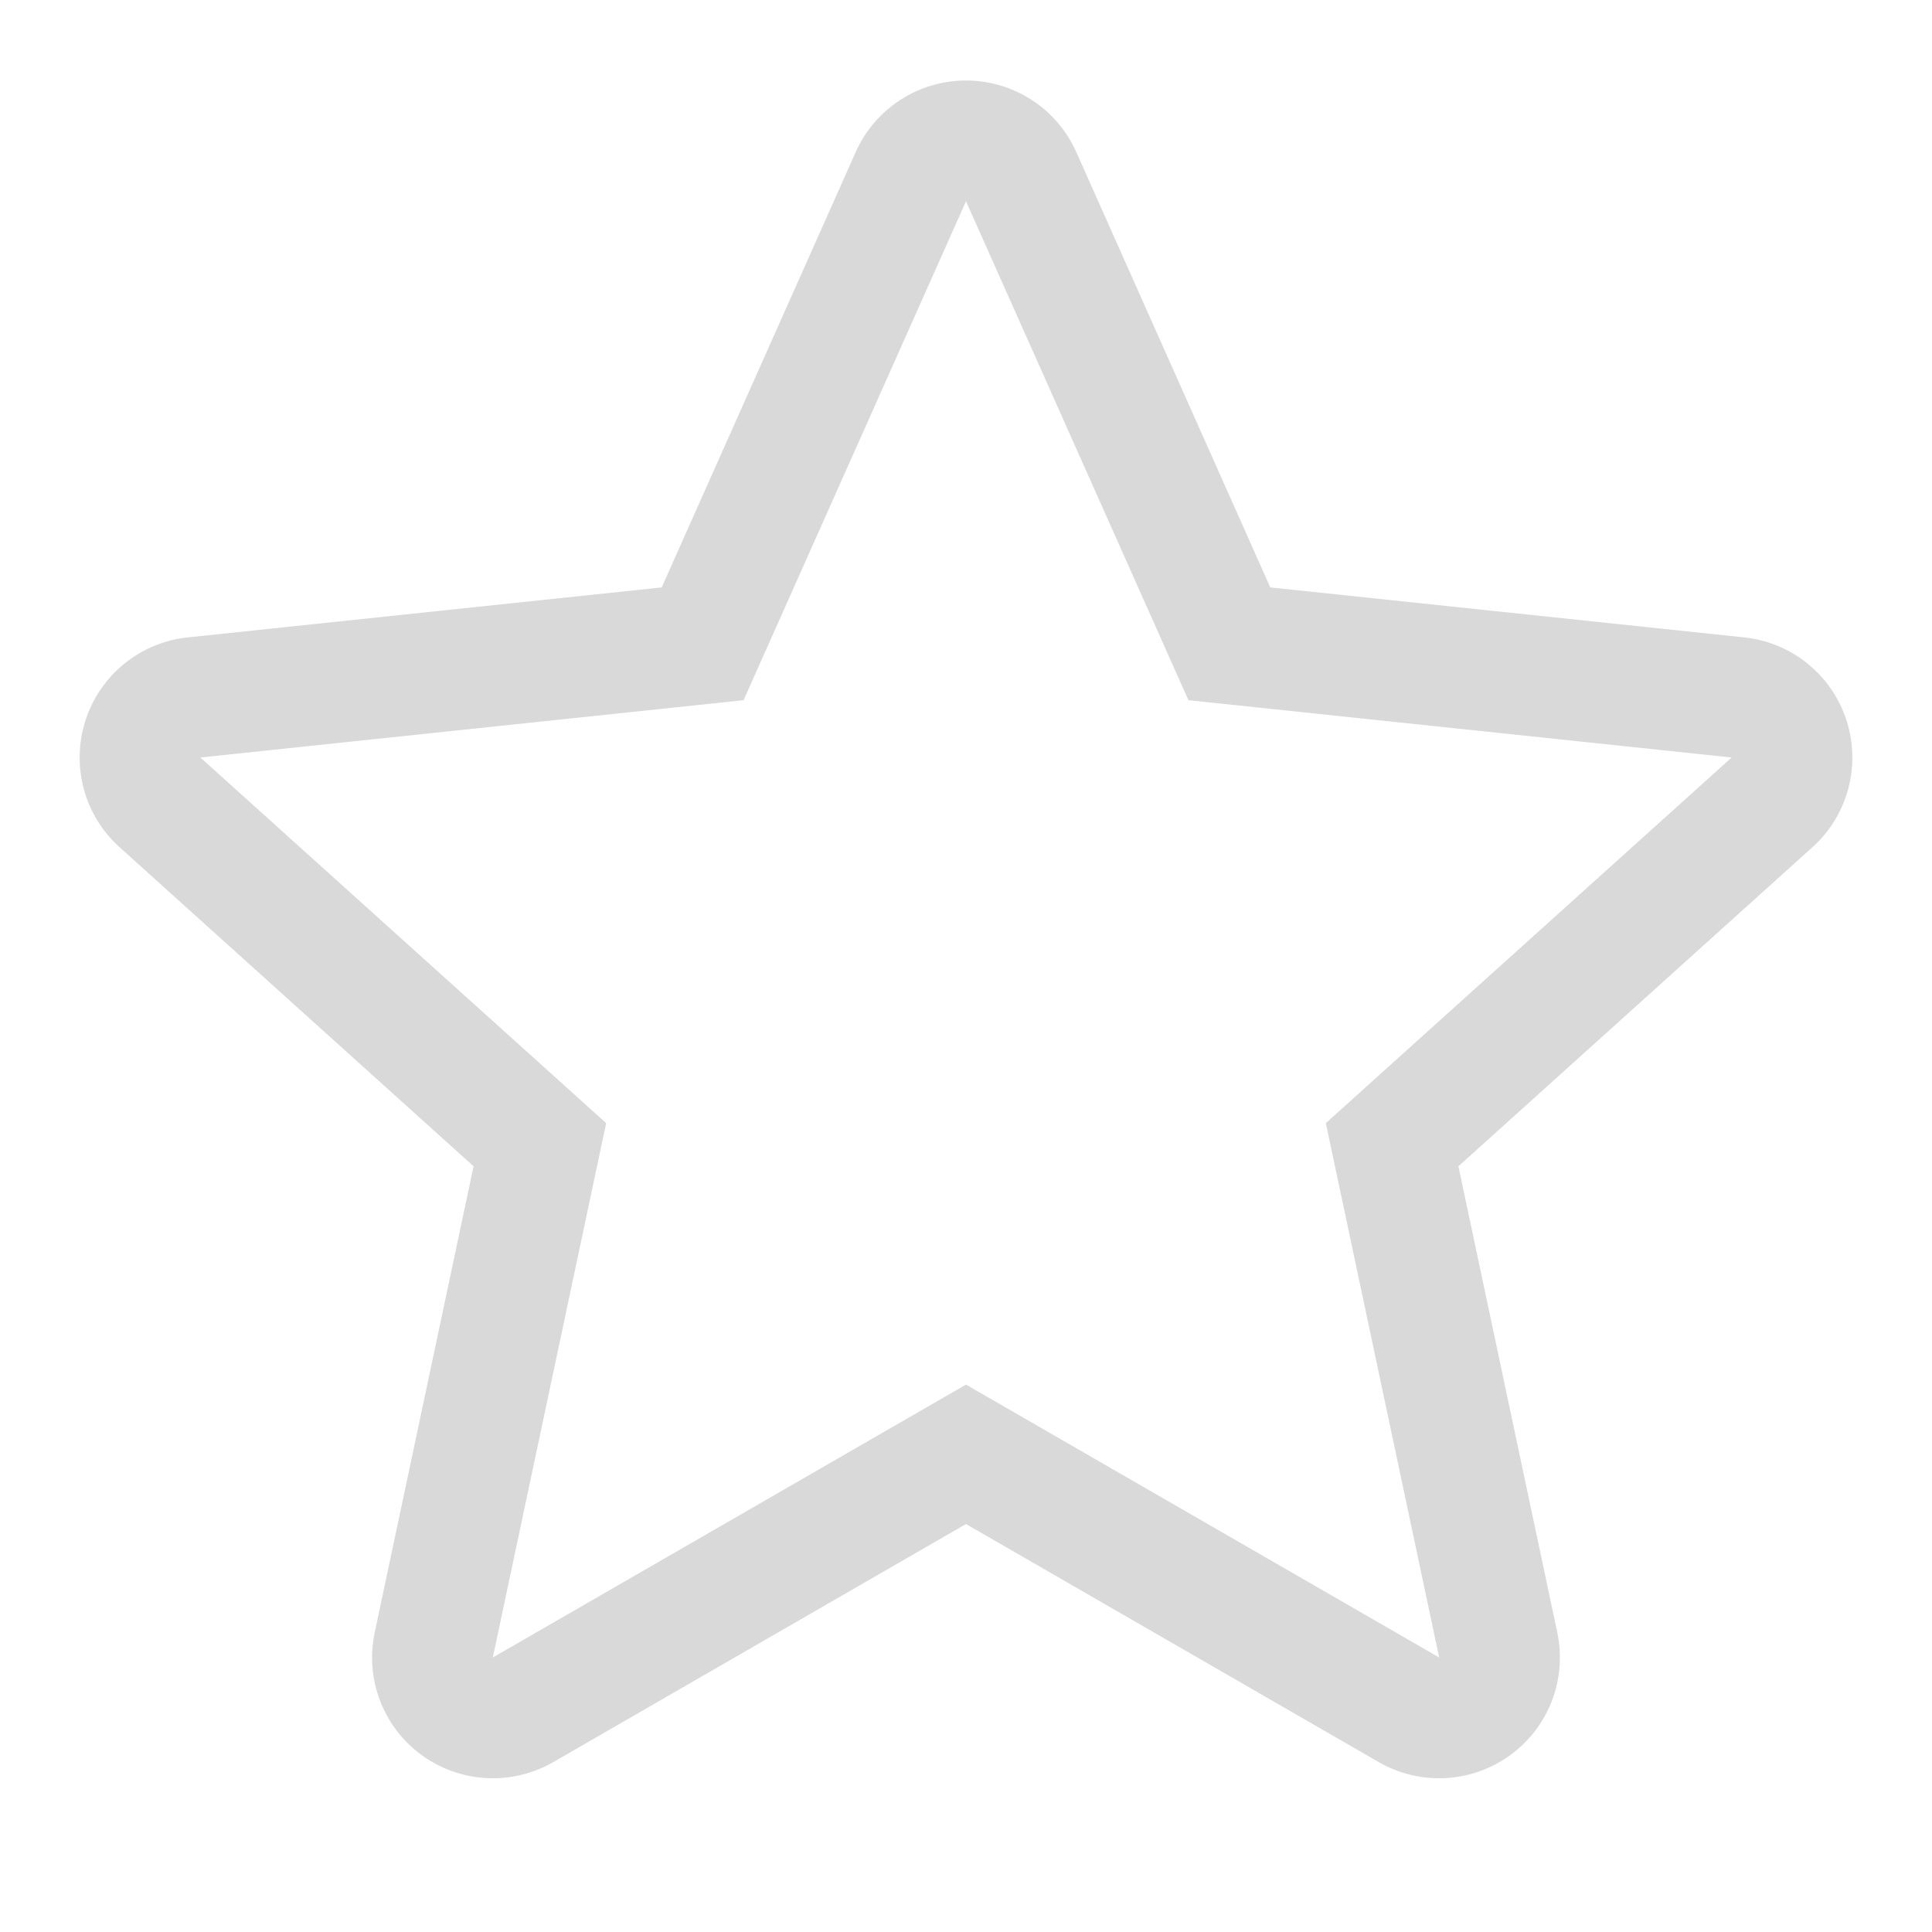
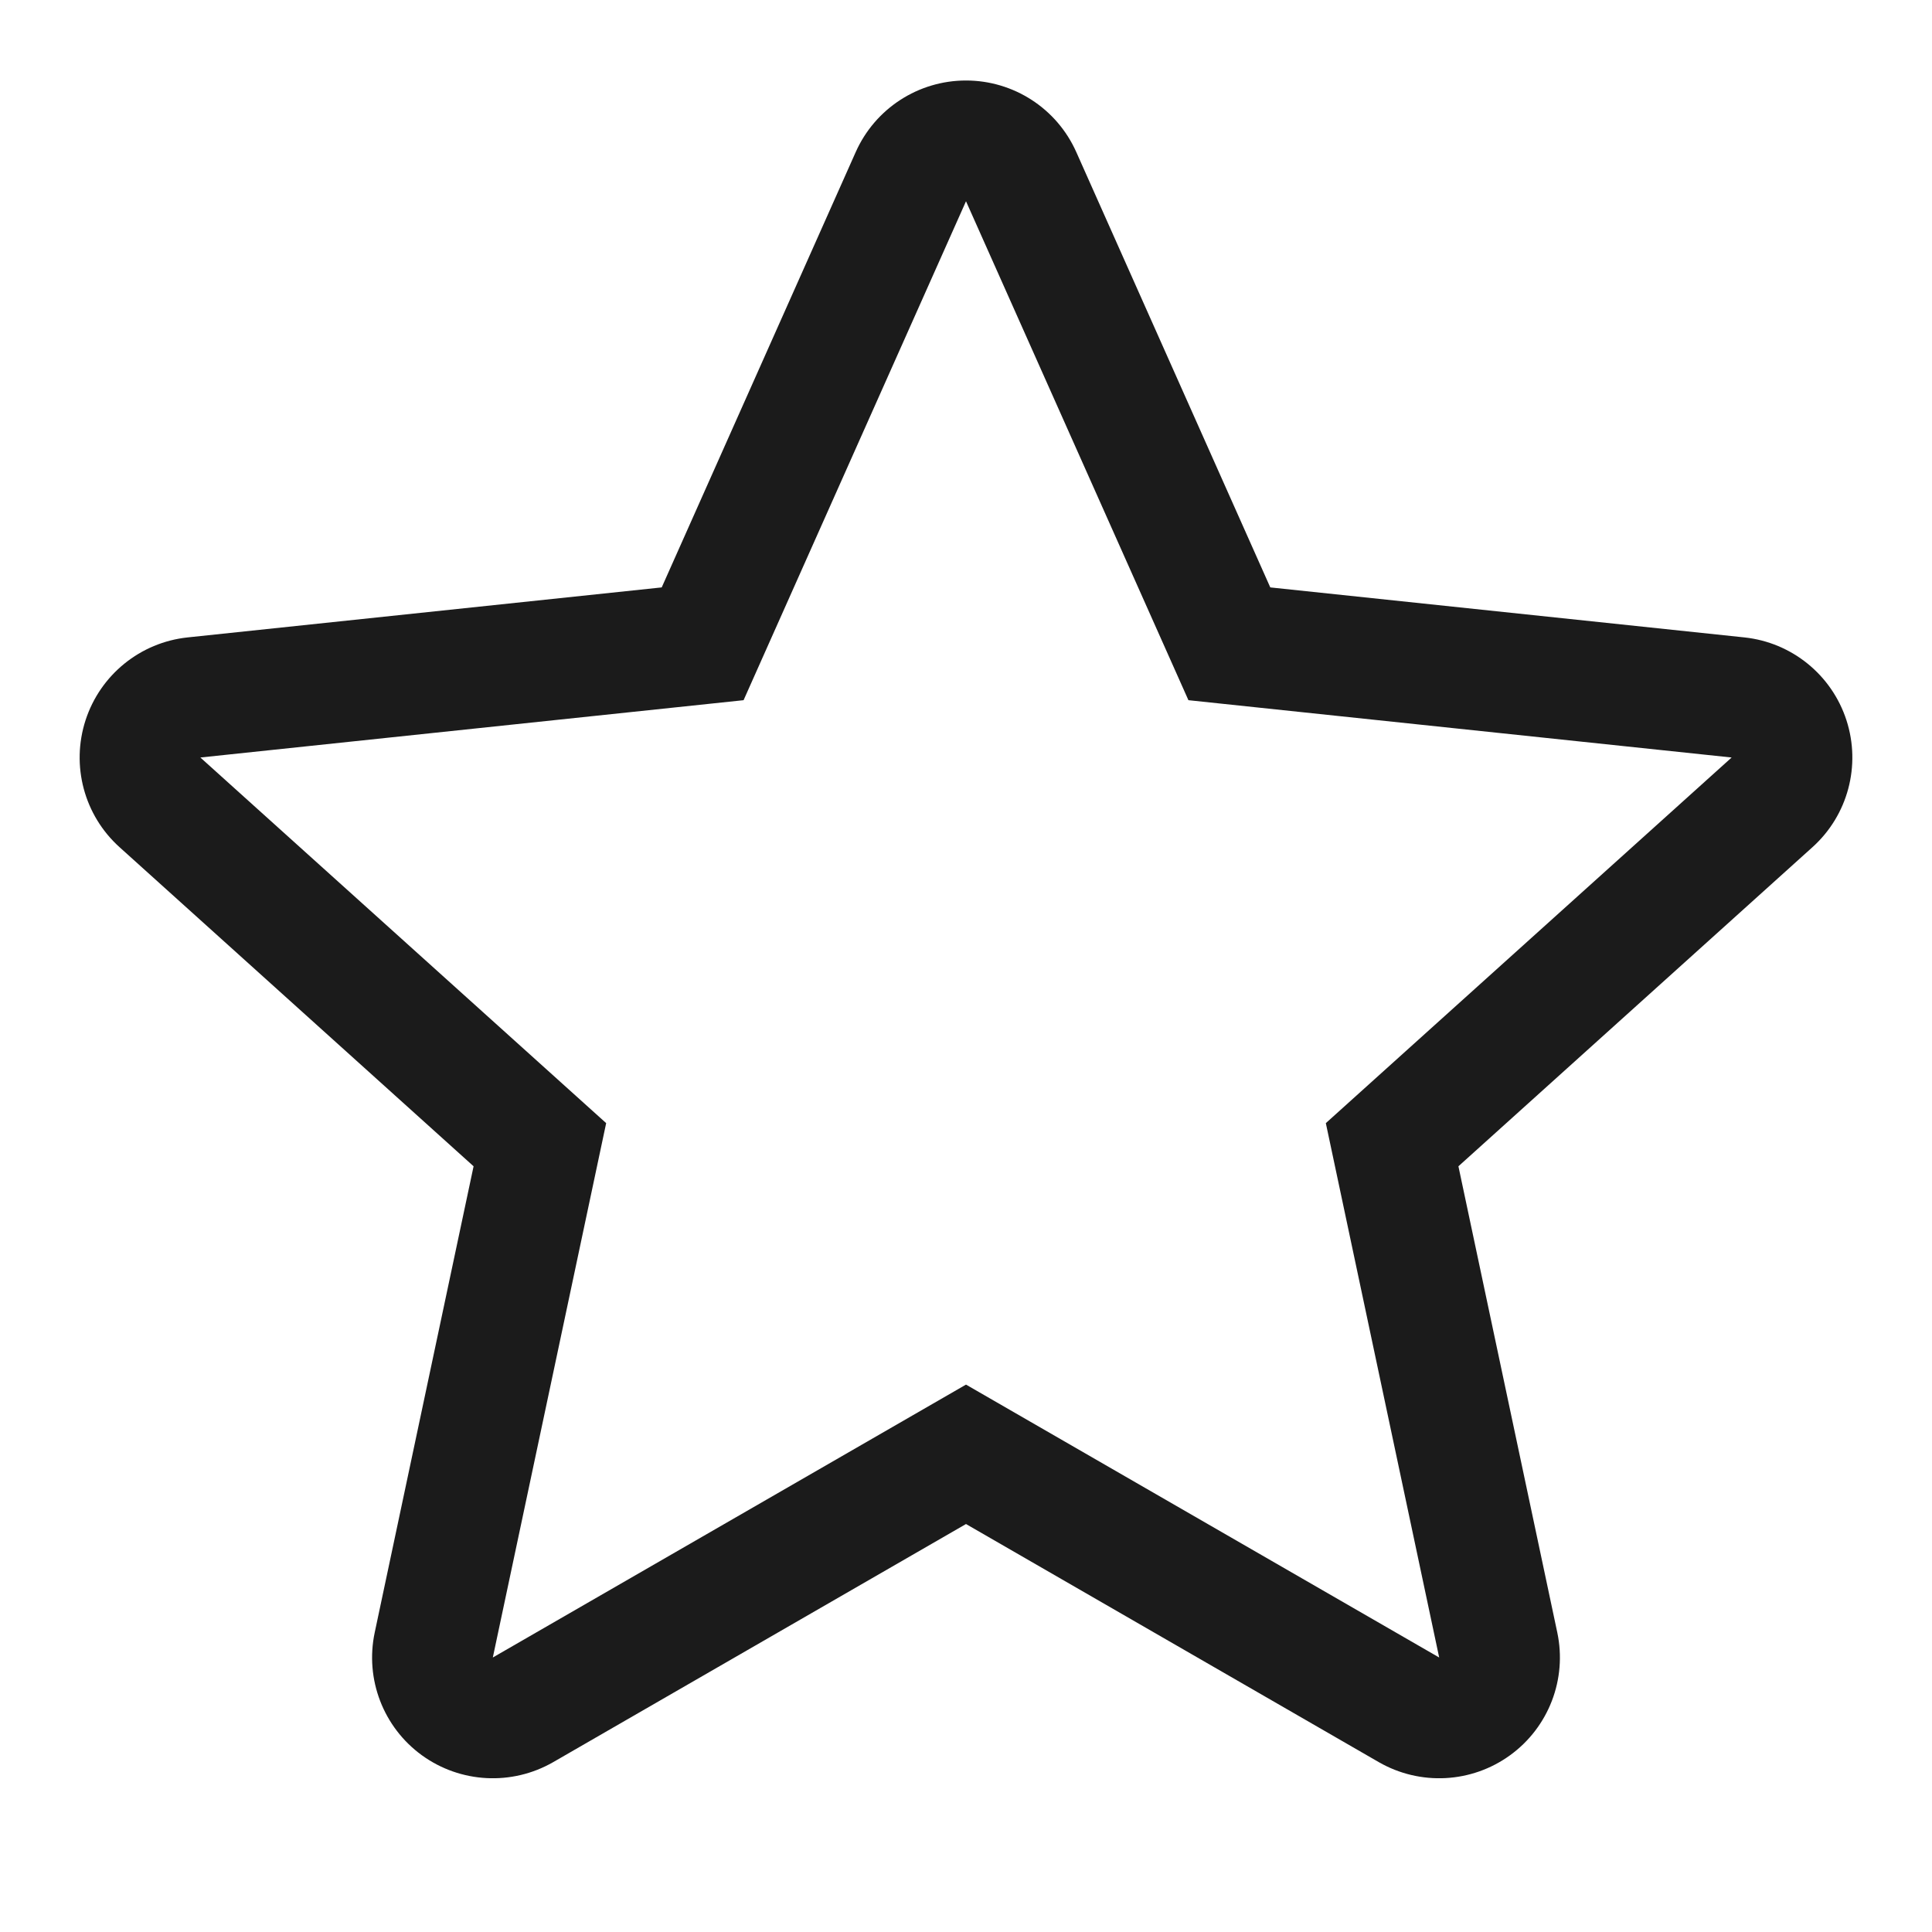
<svg xmlns="http://www.w3.org/2000/svg" width="24" height="24" viewBox="0 0 24 24" fill="none">
-   <path fill-rule="evenodd" clip-rule="evenodd" d="M12 1C12.592 1 13.129 1.348 13.37 1.889L15.78 7.297L21.668 7.918C22.257 7.98 22.754 8.383 22.937 8.946C23.12 9.51 22.955 10.128 22.515 10.524L18.117 14.488L19.345 20.279C19.468 20.858 19.239 21.456 18.759 21.804C18.28 22.152 17.641 22.185 17.128 21.89L12 18.932L6.872 21.89C6.359 22.185 5.72 22.152 5.24 21.804C4.761 21.456 4.532 20.858 4.655 20.279L5.883 14.488L1.485 10.524C1.045 10.128 0.88 9.51 1.063 8.946C1.246 8.383 1.743 7.98 2.332 7.918L8.22 7.297L10.63 1.889C10.871 1.348 11.408 1 12 1ZM9.237 8.698L2.489 9.41L7.53 13.952L6.122 20.59L12 17.2L17.878 20.59L16.47 13.952L21.511 9.41L14.763 8.698L12 2.5L9.237 8.698Z" fill="#D9D9D9" />
+   <path fill-rule="evenodd" clip-rule="evenodd" d="M12 1C12.592 1 13.129 1.348 13.37 1.889L15.78 7.297L21.668 7.918C22.257 7.98 22.754 8.383 22.937 8.946C23.12 9.51 22.955 10.128 22.515 10.524L18.117 14.488L19.345 20.279C19.468 20.858 19.239 21.456 18.759 21.804C18.28 22.152 17.641 22.185 17.128 21.89L12 18.932L6.872 21.89C6.359 22.185 5.72 22.152 5.24 21.804C4.761 21.456 4.532 20.858 4.655 20.279L5.883 14.488L1.485 10.524C1.045 10.128 0.88 9.51 1.063 8.946C1.246 8.383 1.743 7.98 2.332 7.918L8.22 7.297L10.63 1.889C10.871 1.348 11.408 1 12 1ZM9.237 8.698L2.489 9.41L7.53 13.952L6.122 20.59L12 17.2L17.878 20.59L16.47 13.952L21.511 9.41L14.763 8.698L12 2.5L9.237 8.698Z" fill="#1B1B1B" />
</svg>
